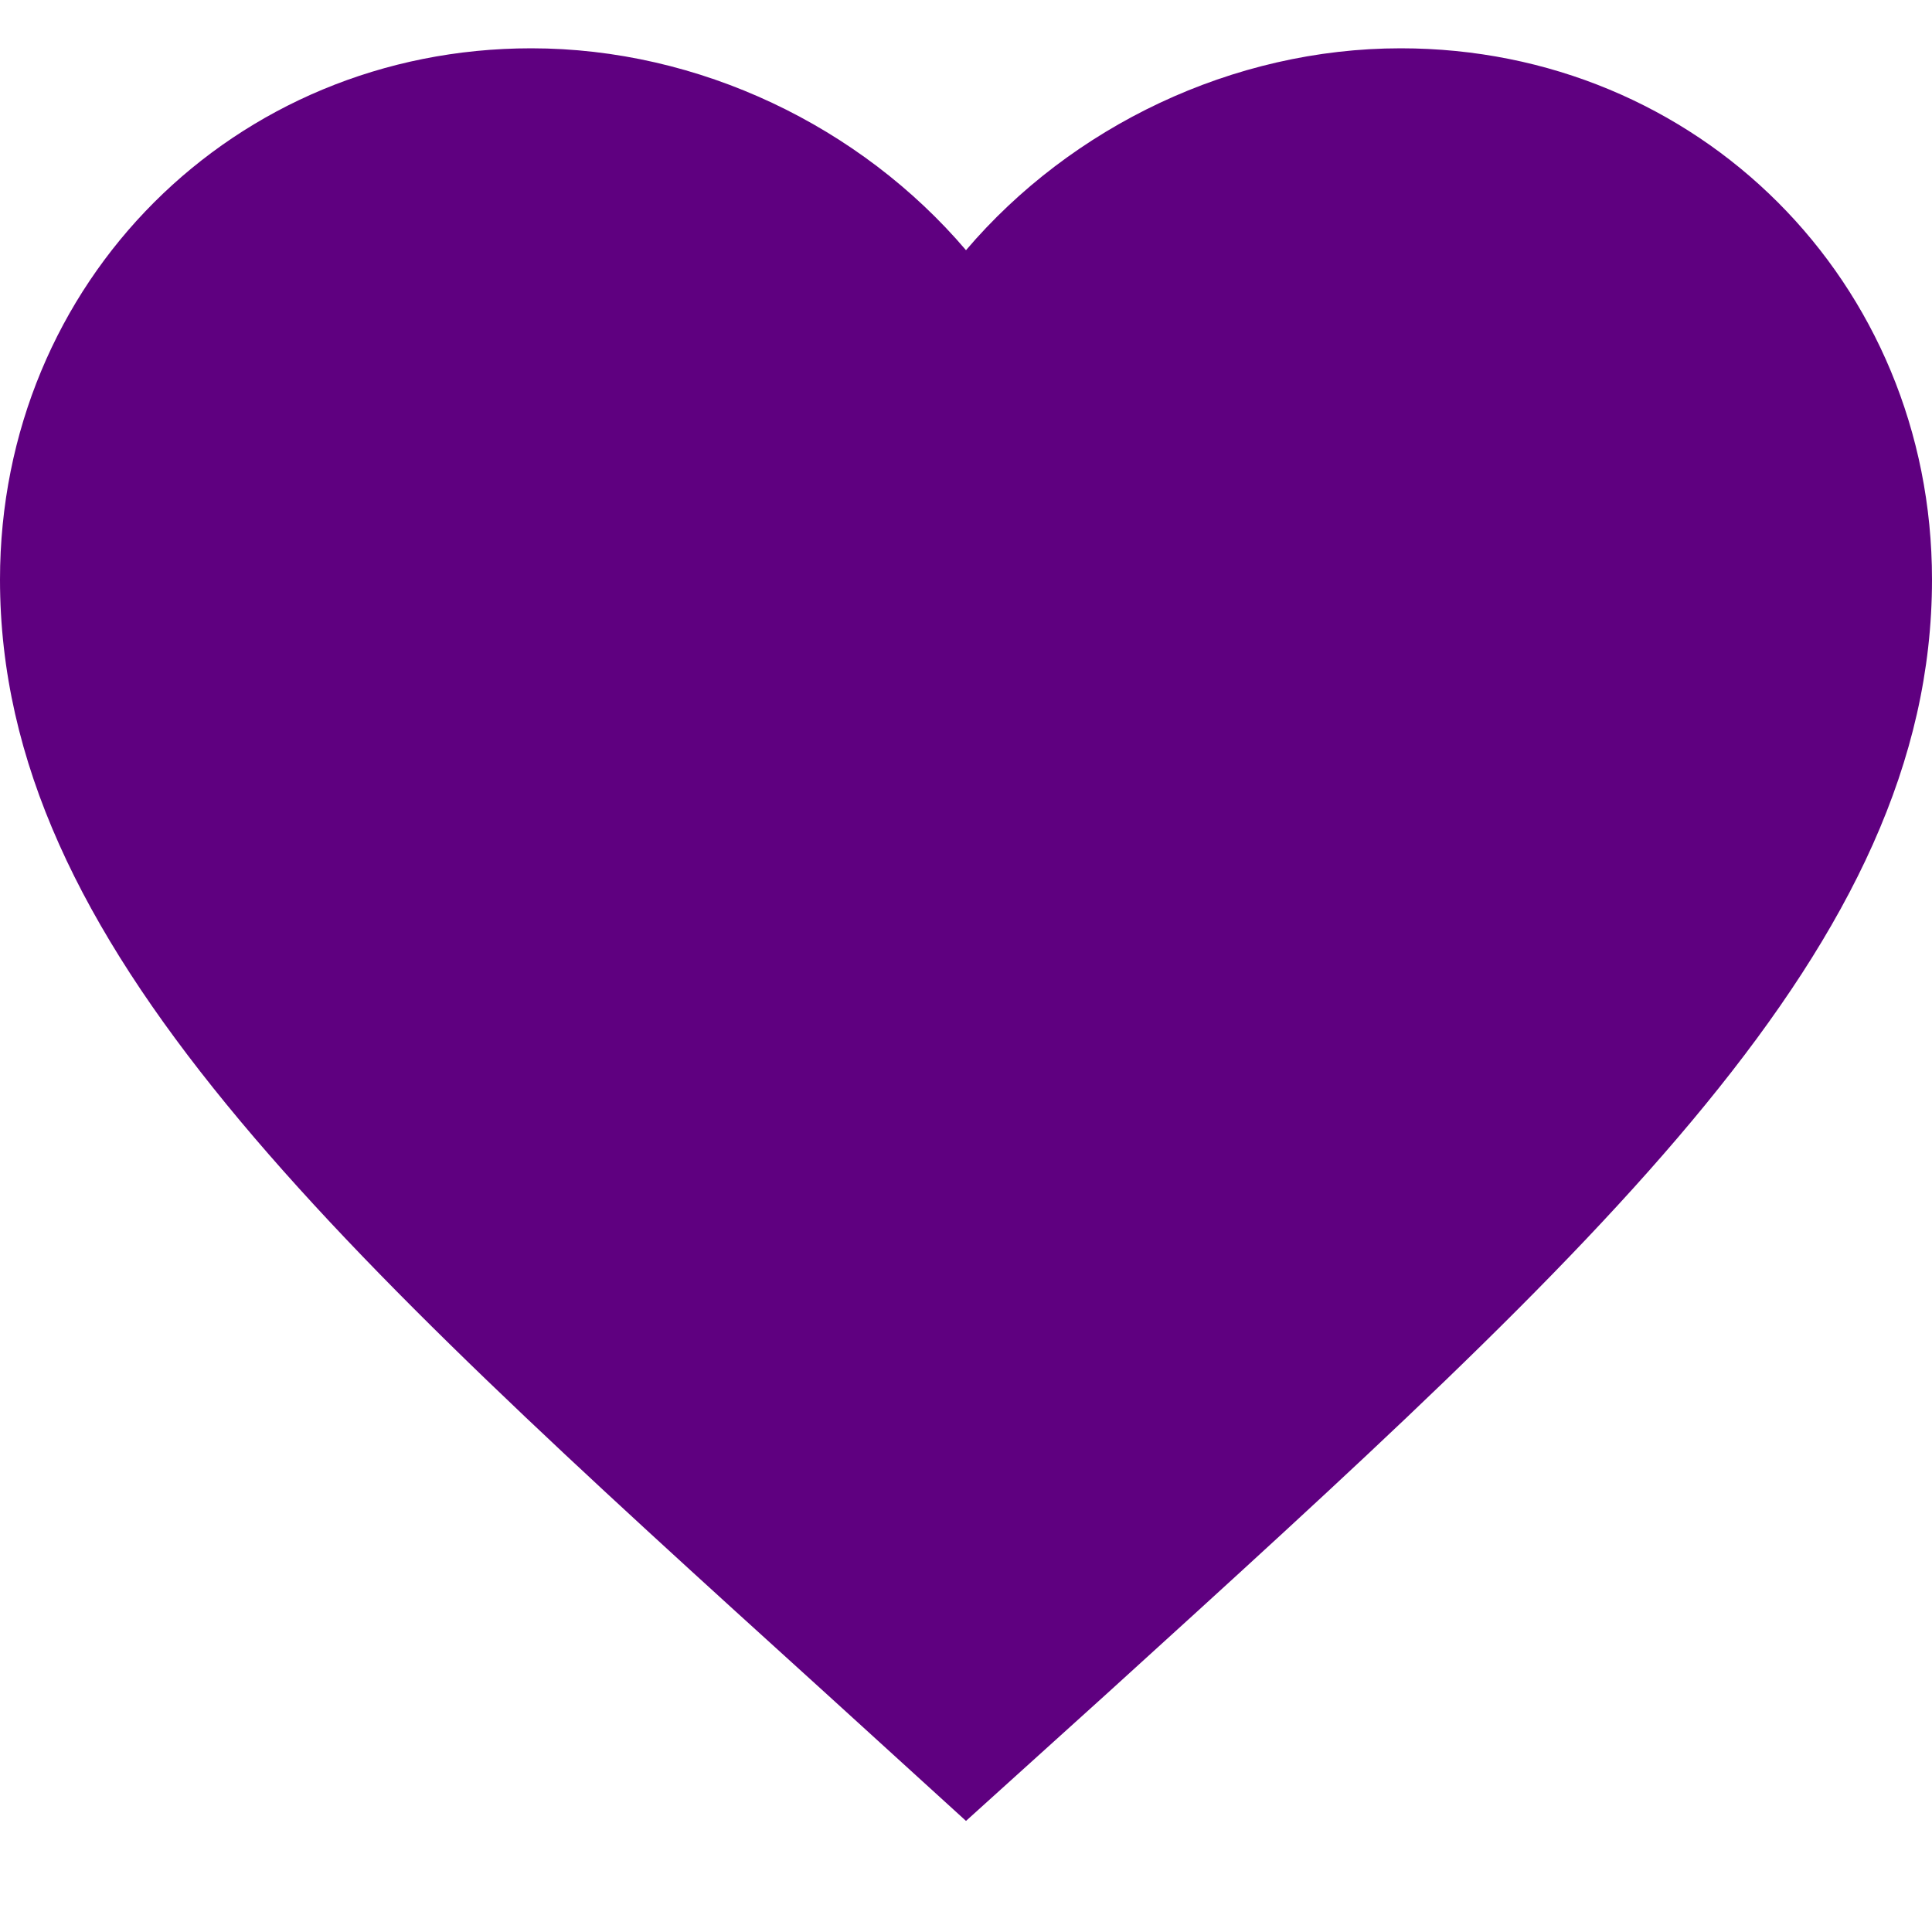
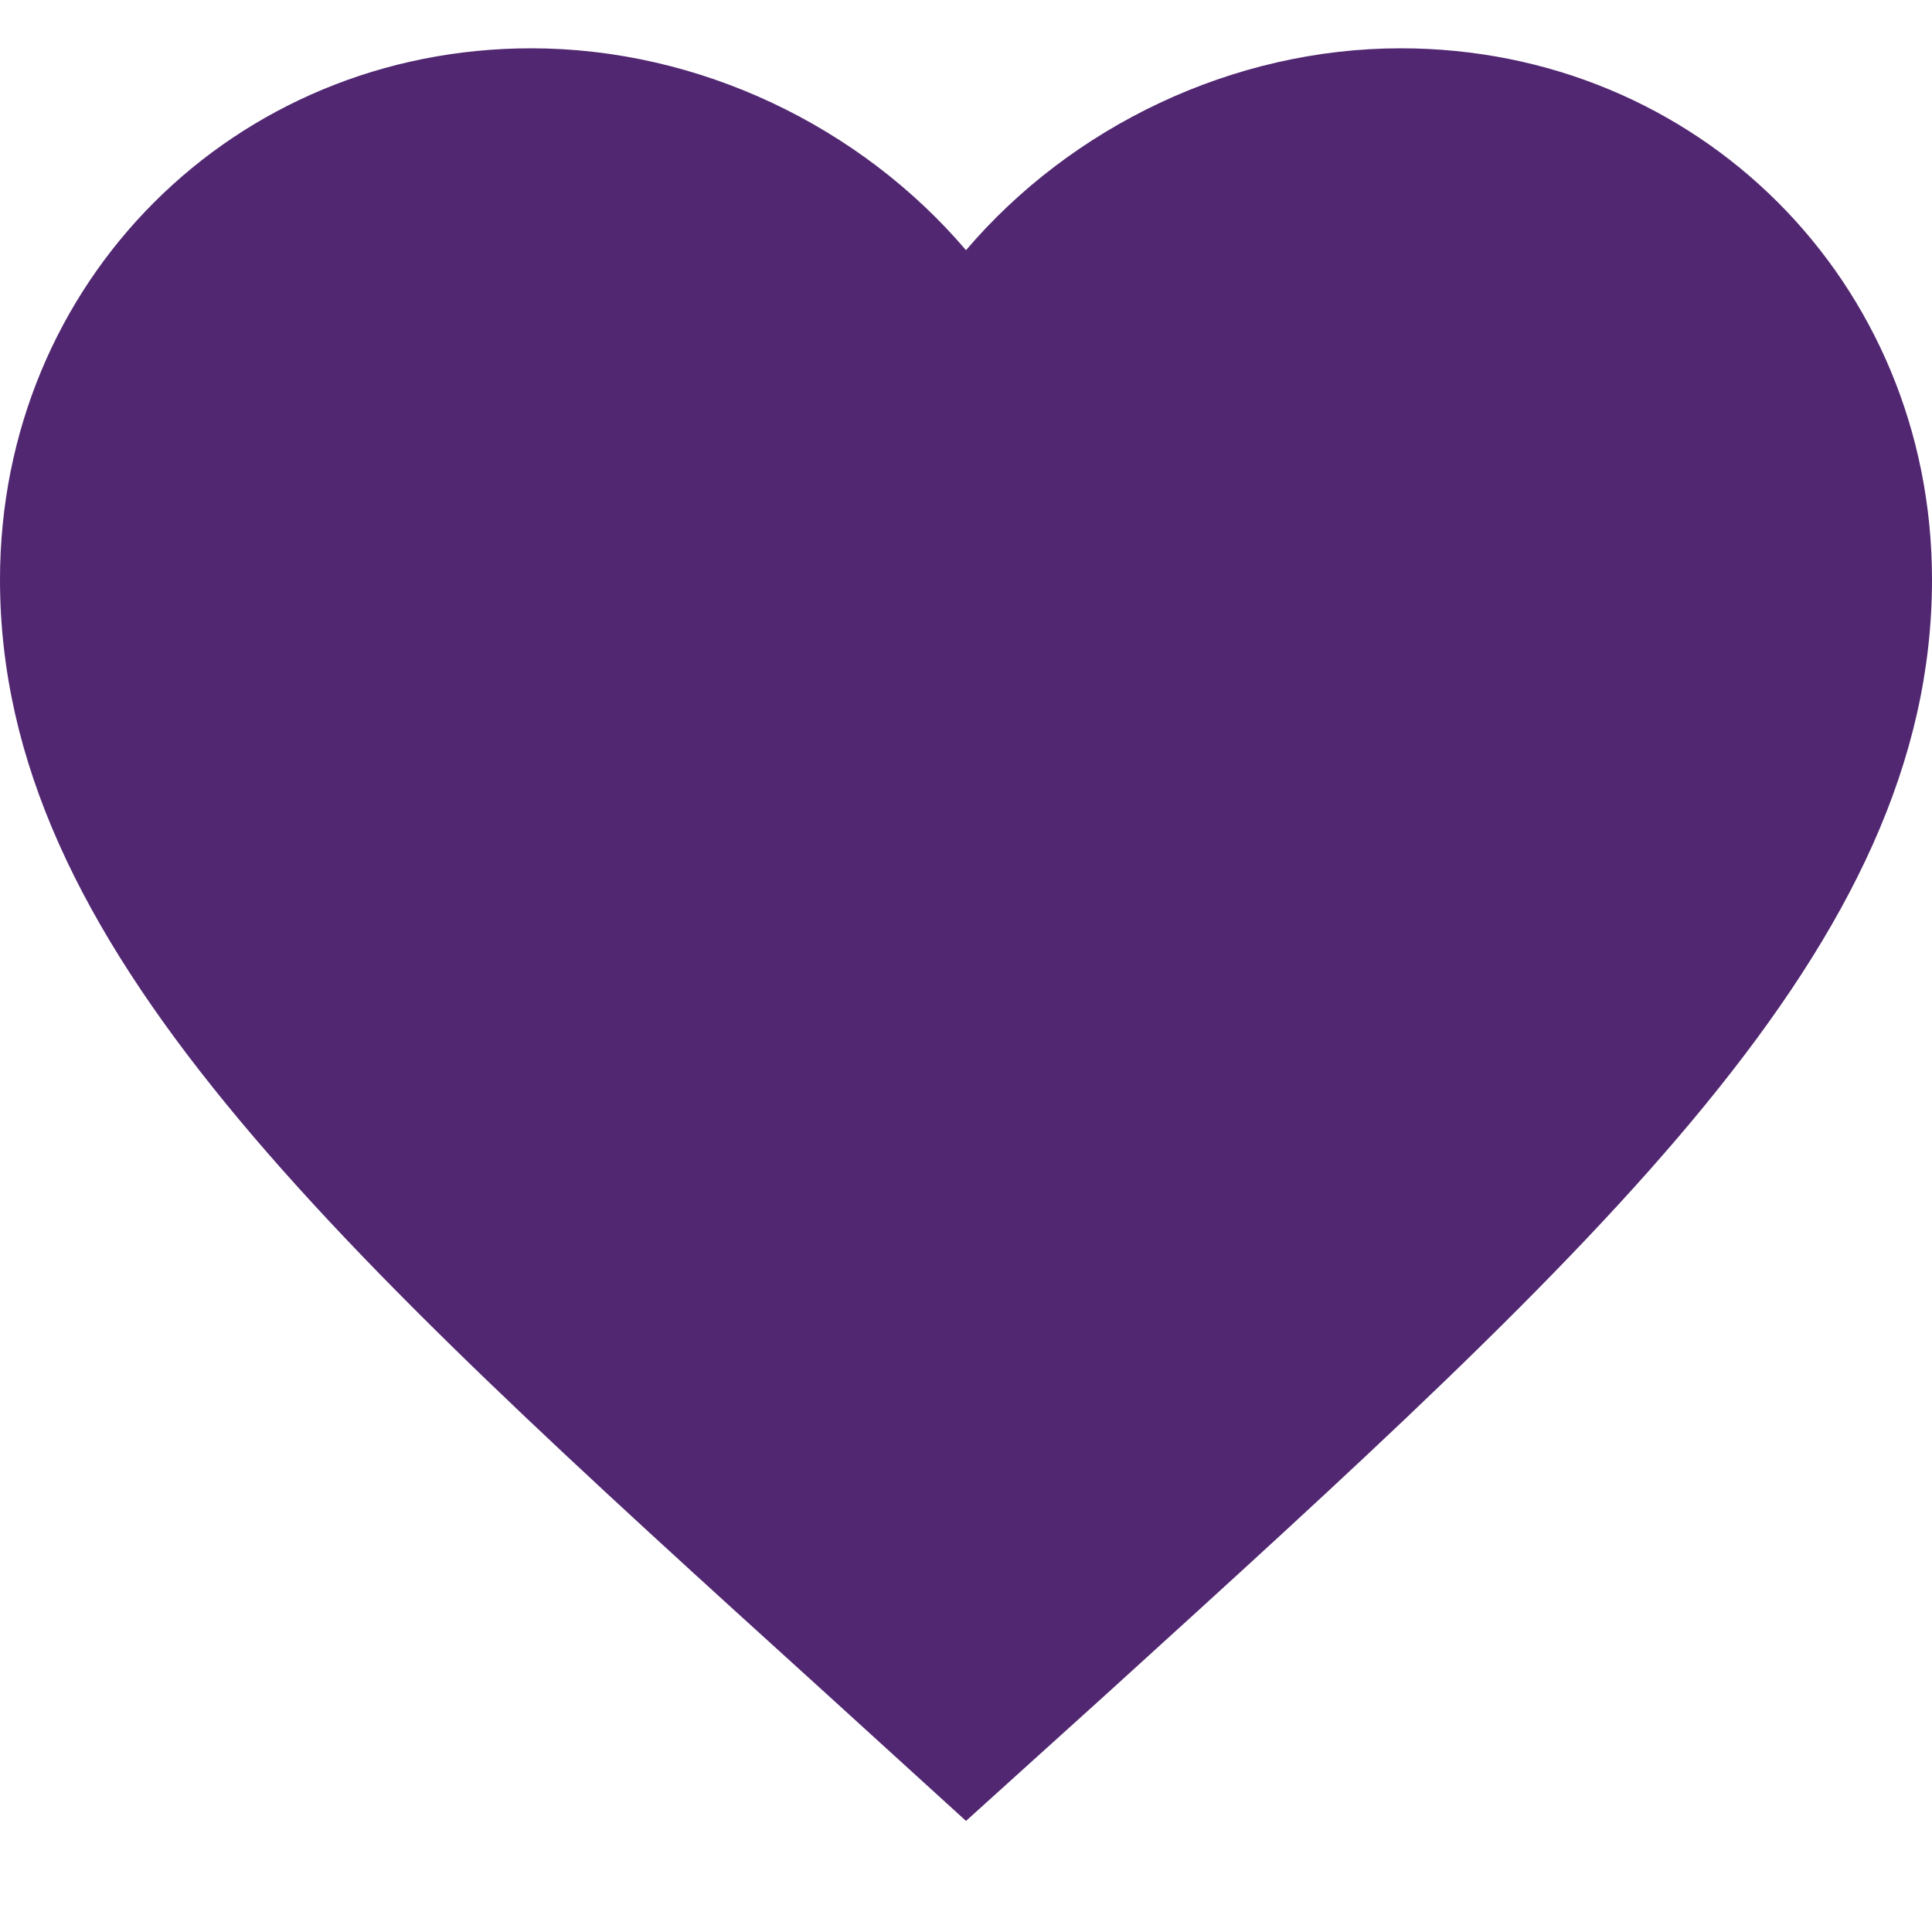
<svg xmlns="http://www.w3.org/2000/svg" width="24" height="24" viewBox="0 0 20 19" fill="none">
-   <path d="M10 18.35L8.55 17.03C3.4 12.36 0 9.28 0 5.5C0 2.42 2.42 0 5.5 0C7.24 0 8.91 0.81 10 2.09C11.09 0.81 12.76 0 14.5 0C17.58 0 20 2.42 20 5.5C20 9.28 16.6 12.36 11.45 17.04L10 18.35Z" fill=" #5f0080" />
+   <path d="M10 18.35L8.55 17.03C3.4 12.36 0 9.28 0 5.5C0 2.42 2.42 0 5.5 0C7.24 0 8.91 0.81 10 2.09C11.09 0.81 12.76 0 14.5 0C17.58 0 20 2.42 20 5.5C20 9.28 16.6 12.36 11.45 17.04L10 18.35Z" fill=" #512771" />
</svg>
